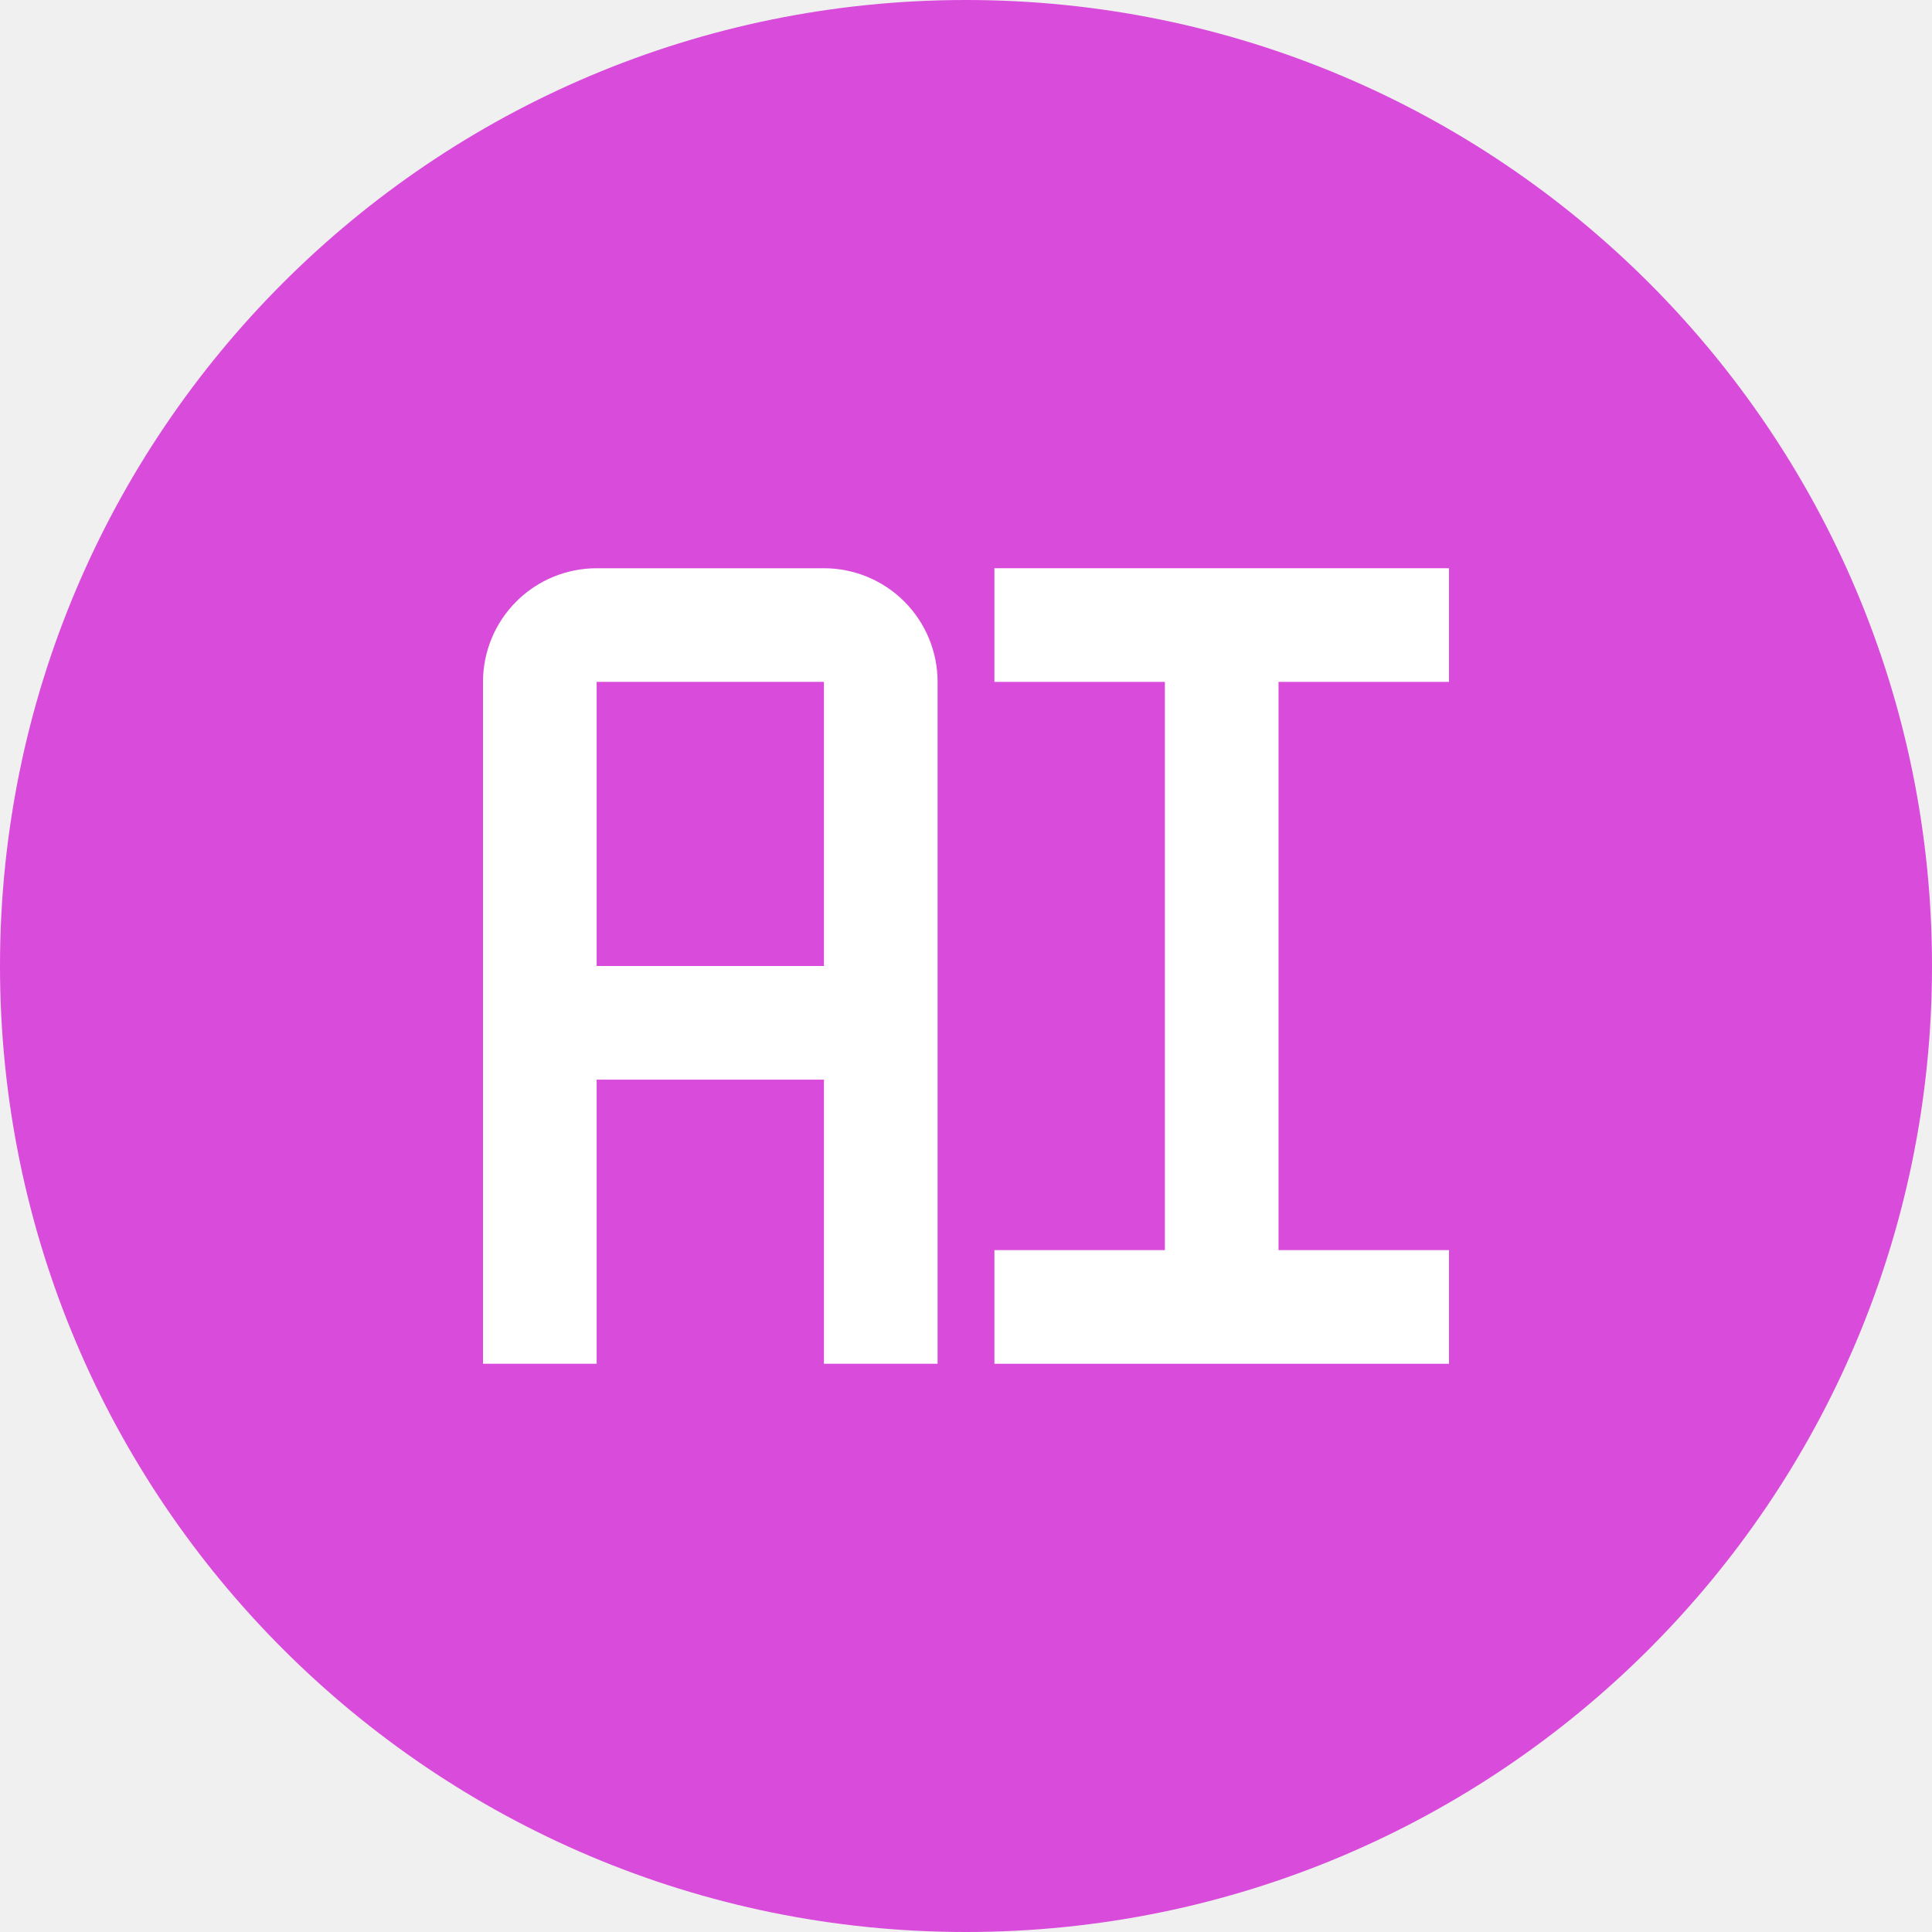
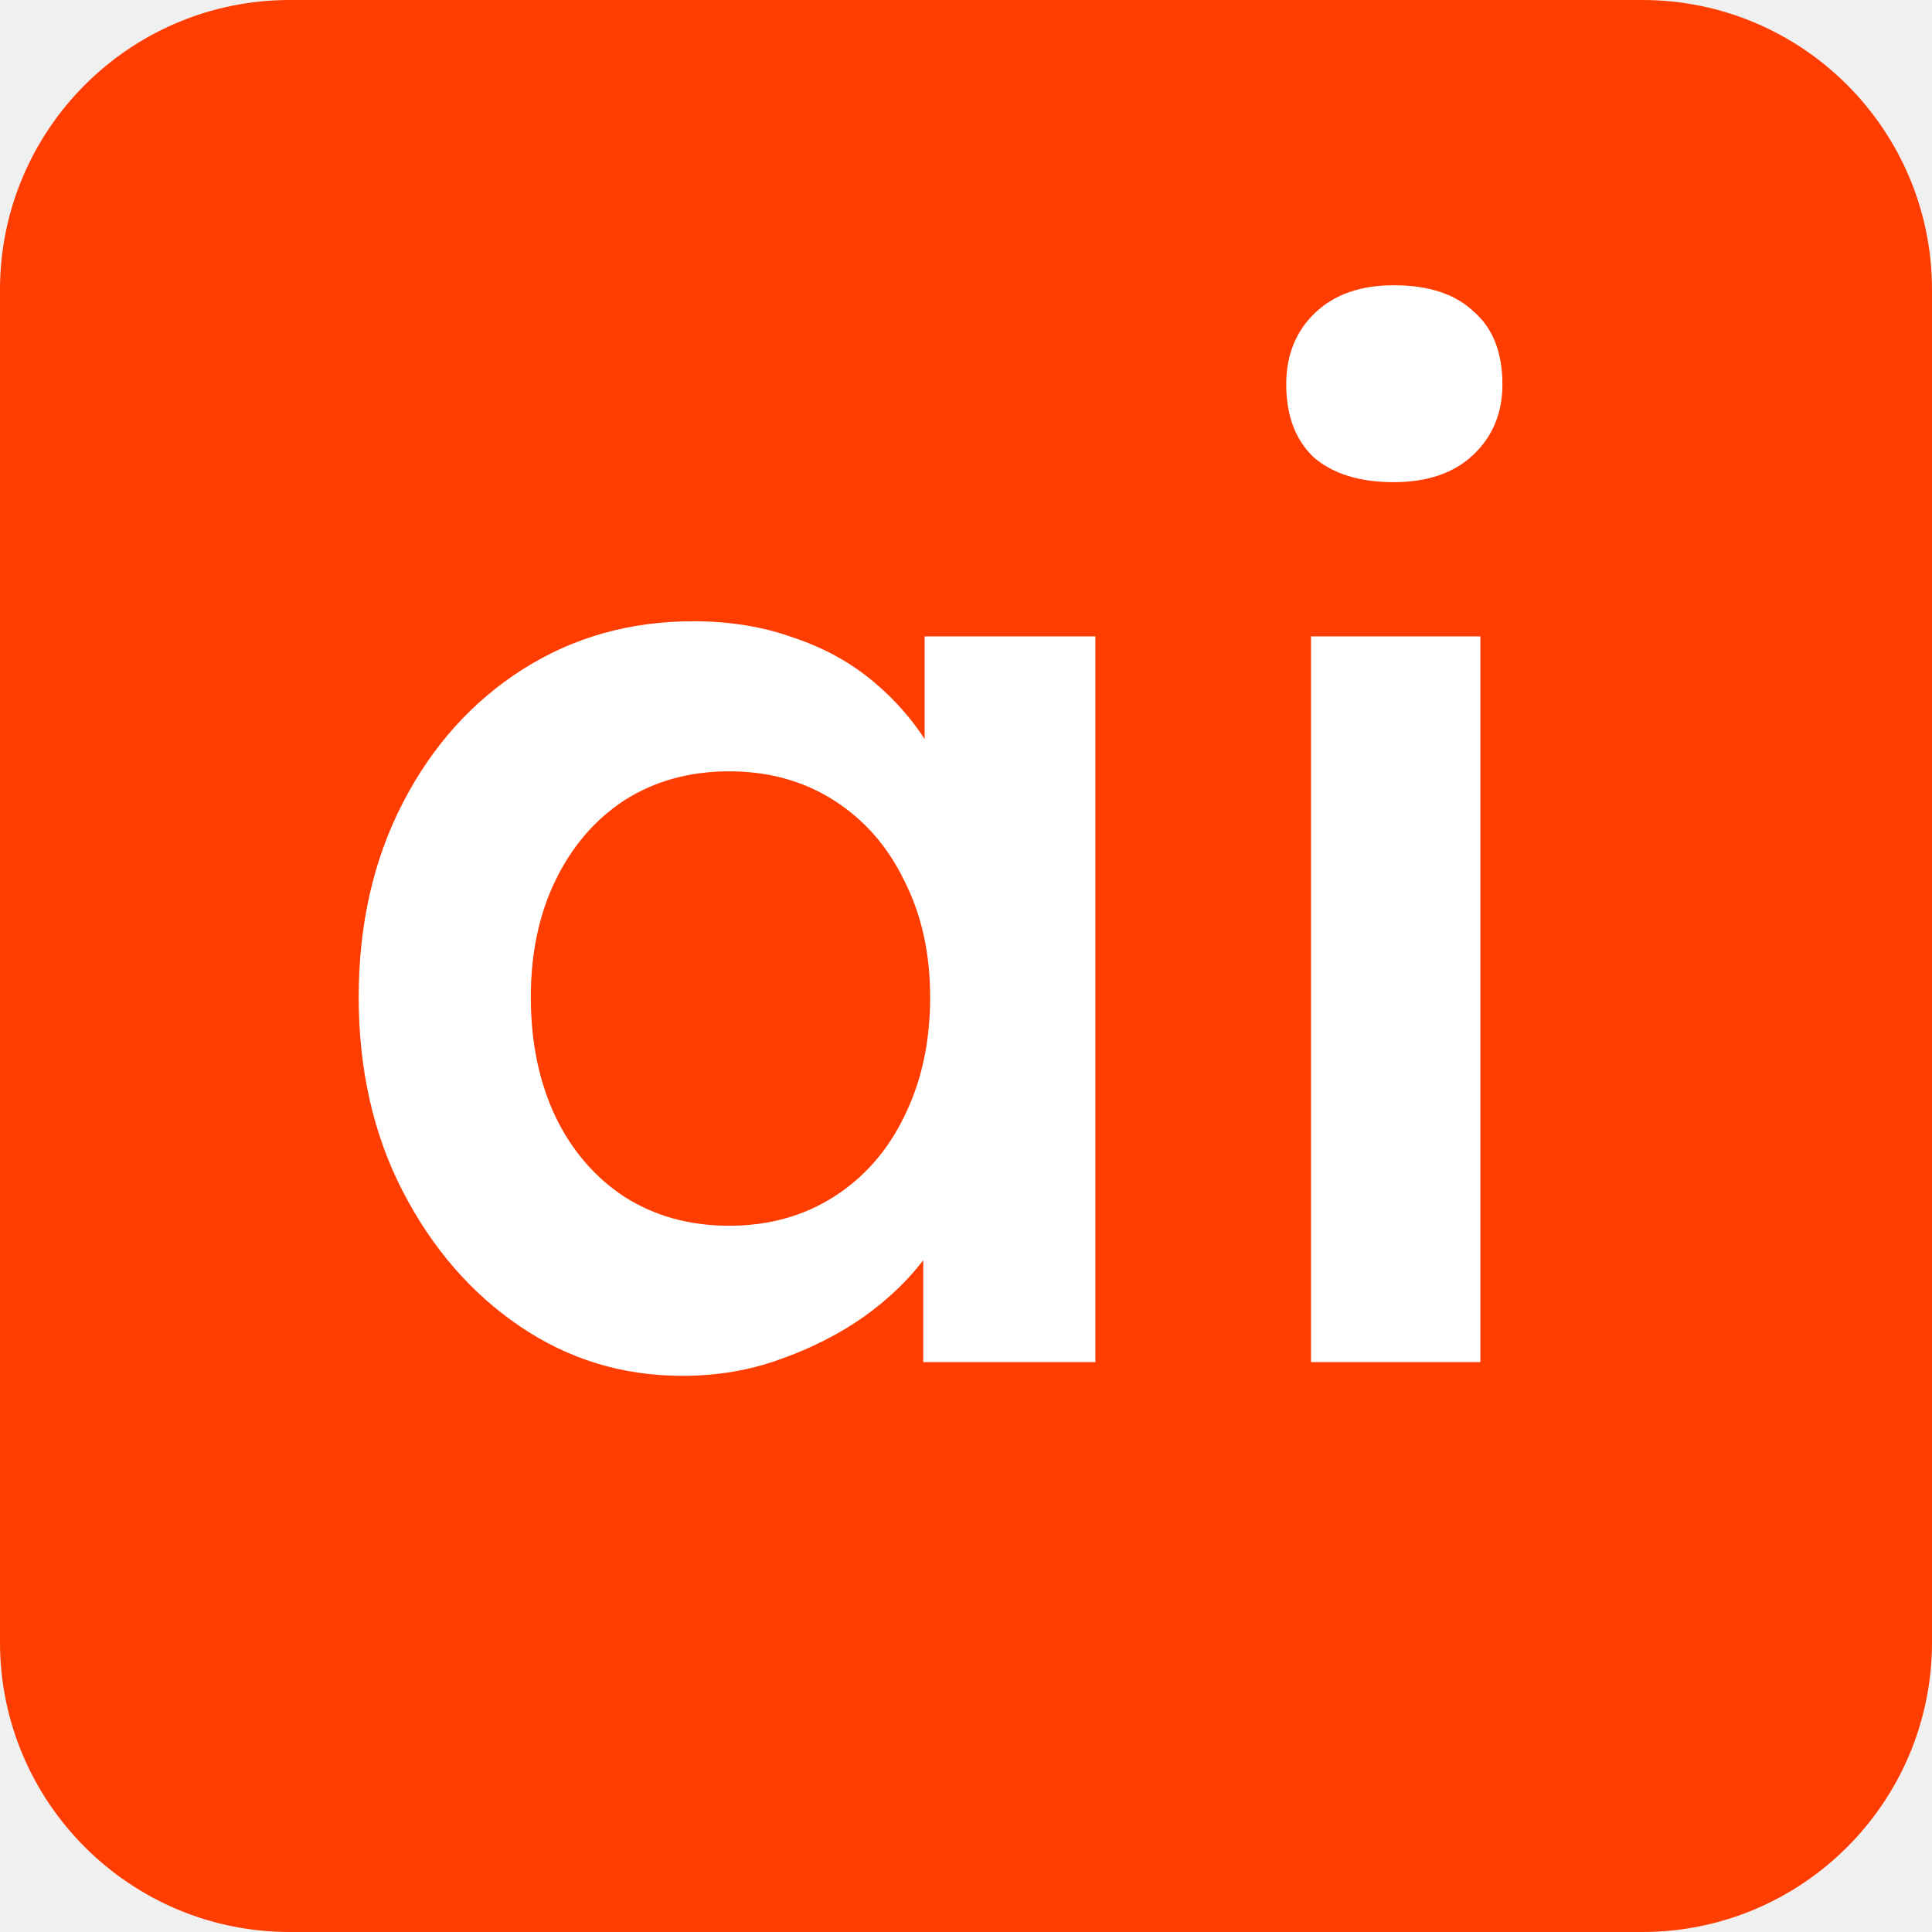
<svg xmlns="http://www.w3.org/2000/svg" width="200" height="200" viewBox="0 0 200 200" fill="none">
-   <rect width="200" height="200" rx="100" fill="#D94BDB" />
-   <path d="M85.294 58.824H61.765C58.645 58.824 55.652 60.063 53.446 62.269C51.239 64.476 50 67.468 50 70.588V141.176H61.765V111.765H85.294V141.176H97.059V70.588C97.059 67.468 95.819 64.476 93.613 62.269C91.407 60.063 88.414 58.824 85.294 58.824ZM61.765 100V70.588H85.294V100H61.765Z" fill="white" />
-   <path d="M102.941 70.588H120.588V129.412H102.941V141.176H150V129.412H132.353V70.588H150V58.824H102.941V70.588Z" fill="white" />
+   <g clip-path="url(#clip0_41_260)">
+     <rect width="200" height="200" rx="30" fill="#FF3D00" />
+     <path d="M70.63 142.425C64.453 142.425 58.846 140.715 53.809 137.294C48.773 133.873 44.734 129.216 41.693 123.324C38.652 117.432 37.132 110.733 37.132 103.225C37.132 95.718 38.652 89.018 41.693 83.126C44.734 77.235 48.868 72.626 54.094 69.3C59.321 65.974 65.213 64.311 71.77 64.311C75.571 64.311 79.04 64.881 82.176 66.021C85.312 67.066 88.068 68.587 90.444 70.582C92.819 72.578 94.767 74.859 96.288 77.425C97.903 79.99 98.996 82.746 99.567 85.692L95.718 84.695V65.879H113.393V141H95.575V123.039L99.709 122.327C99.044 124.892 97.808 127.411 96.003 129.881C94.292 132.257 92.107 134.395 89.446 136.296C86.88 138.102 83.982 139.575 80.751 140.715C77.615 141.855 74.241 142.425 70.63 142.425ZM75.476 126.888C79.563 126.888 83.174 125.89 86.31 123.895C89.446 121.899 91.869 119.143 93.58 115.627C95.385 112.016 96.288 107.882 96.288 103.225C96.288 98.664 95.385 94.625 93.58 91.109C91.869 87.593 89.446 84.837 86.31 82.841C83.174 80.846 79.563 79.848 75.476 79.848C71.39 79.848 67.779 80.846 64.643 82.841C61.602 84.837 59.226 87.593 57.516 91.109C55.805 94.625 54.95 98.664 54.95 103.225C54.95 107.882 55.805 112.016 57.516 115.627C59.226 119.143 61.602 121.899 64.643 123.895C67.779 125.89 71.39 126.888 75.476 126.888ZM135.716 141V65.879H153.249V141H135.716ZM144.269 49.913C140.753 49.913 137.997 49.058 136.001 47.348C134.101 45.542 133.15 43.024 133.15 39.793C133.15 36.752 134.148 34.281 136.144 32.38C138.14 30.48 140.848 29.529 144.269 29.529C147.88 29.529 150.636 30.432 152.537 32.238C154.532 33.948 155.53 36.467 155.53 39.793C155.53 42.739 154.532 45.162 152.537 47.062C150.541 48.963 147.785 49.913 144.269 49.913Z" fill="white" />
+   </g>
+   <defs>
+     <clipPath id="clip0_41_260">
+       <rect width="200" height="200" rx="30" fill="white" />
+     </clipPath>
+   </defs>
</svg>
